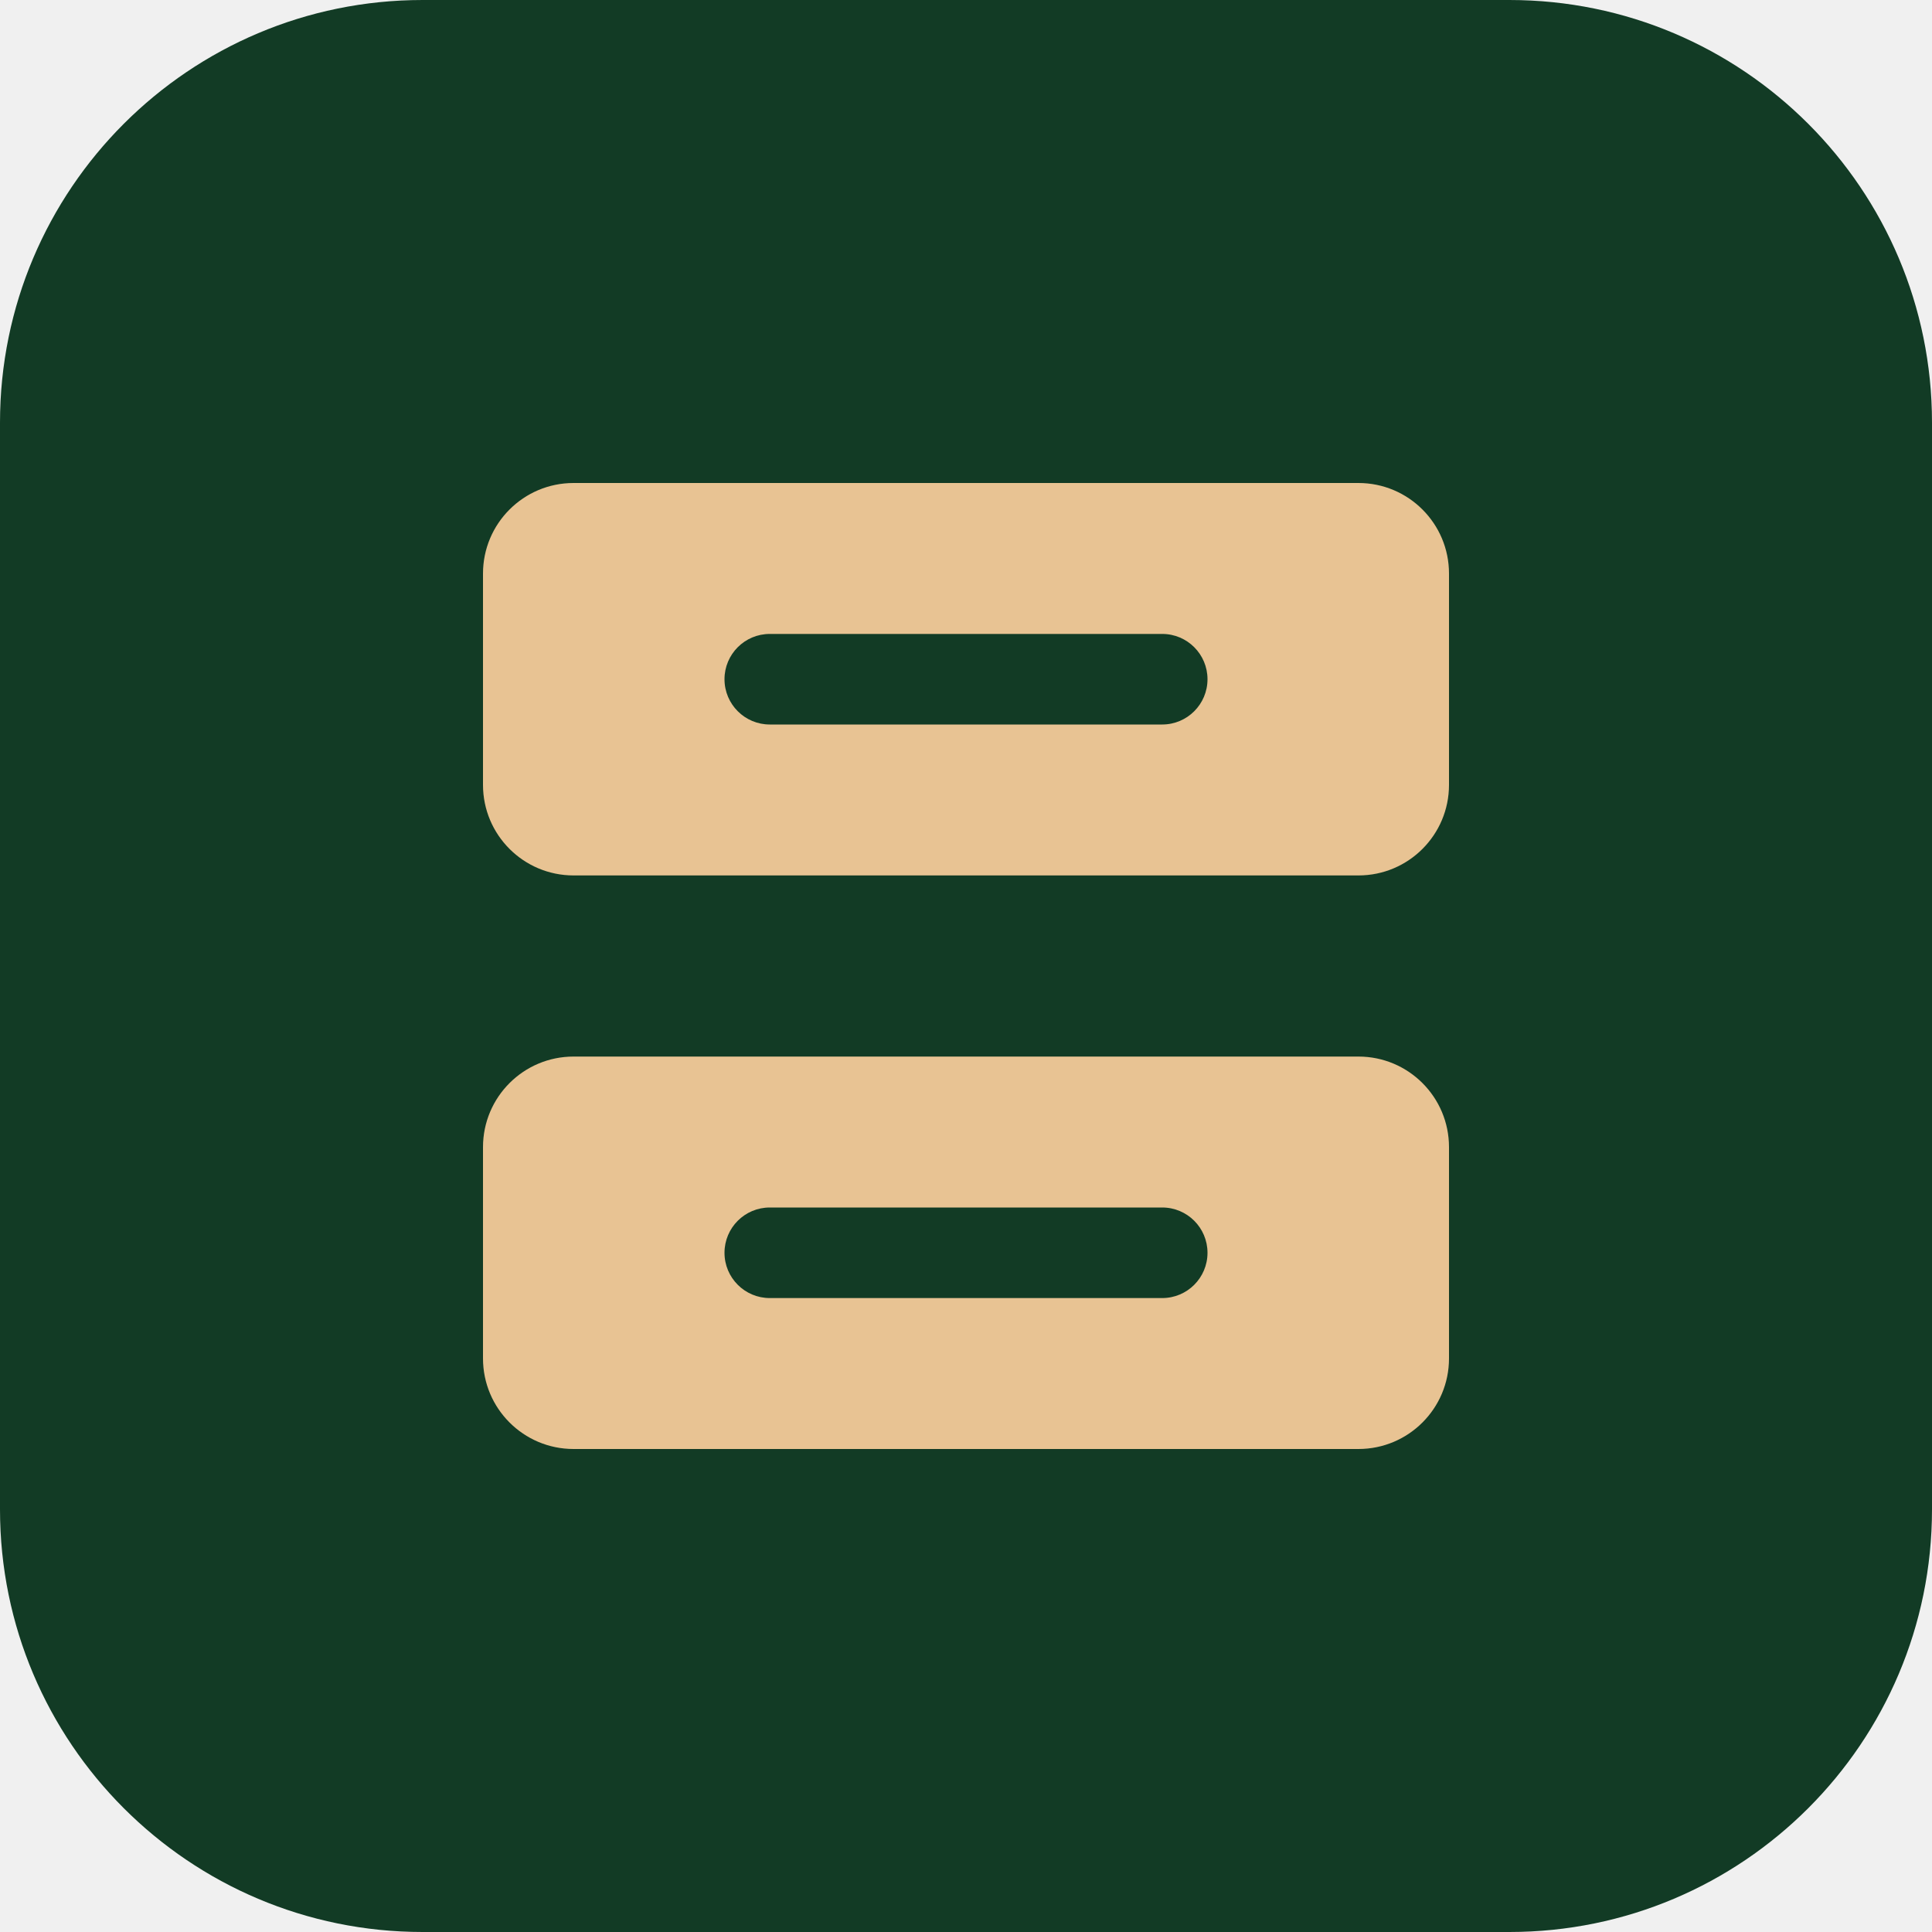
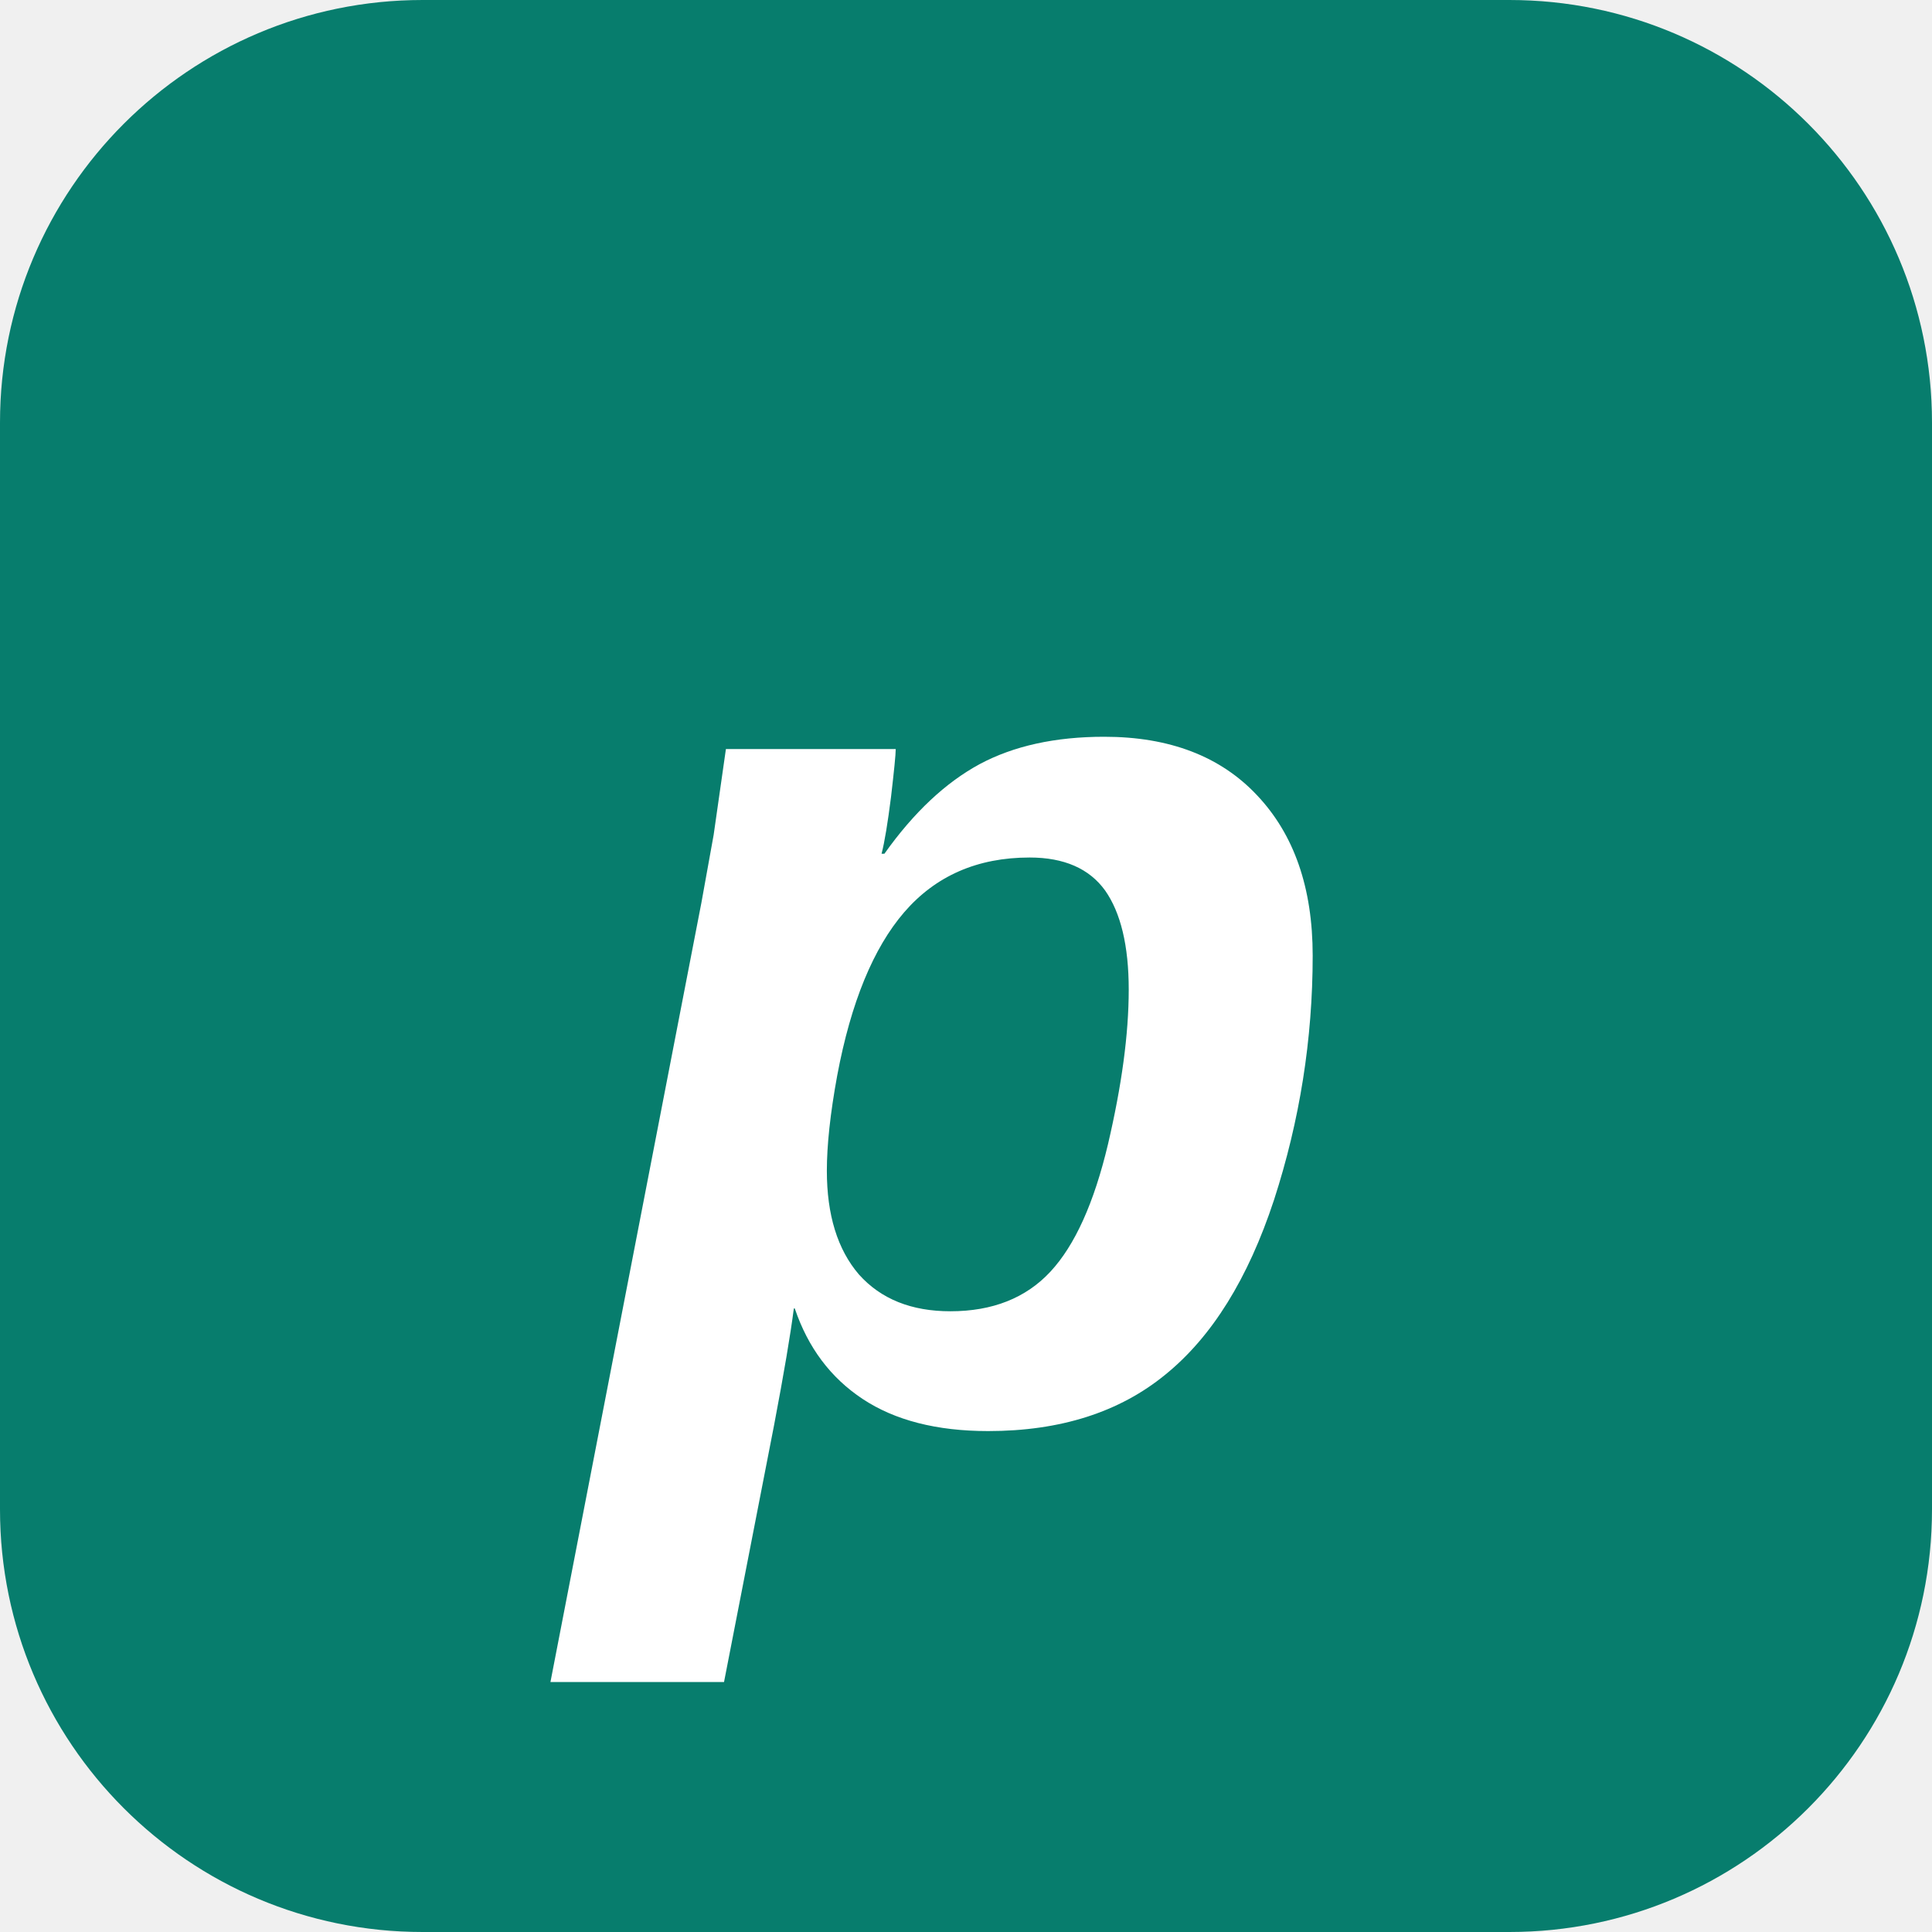
<svg xmlns="http://www.w3.org/2000/svg" viewBox="0 0 32 32">
-   <rect width="32" height="32" rx="7" fill="#123b25" />
-   <rect x="8" y="8" width="16" height="6.5" rx="1.5" fill="#e8c393" />
-   <rect x="8" y="17.5" width="16" height="6.5" rx="1.5" fill="#e8c393" />
-   <rect x="12" y="10.5" width="8" height="1.5" rx="0.75" fill="#123b25" />
-   <rect x="12" y="20" width="8" height="1.5" rx="0.75" fill="#123b25" />
+   <rect width="32" height="32" rx="7" fill="#077d6d" />
+   <text x="16" y="23.5" text-anchor="middle" font-family="Segoe UI, Arial, sans-serif" font-size="21" font-weight="800" font-style="italic" fill="#ffffff">p</text>
</svg>
